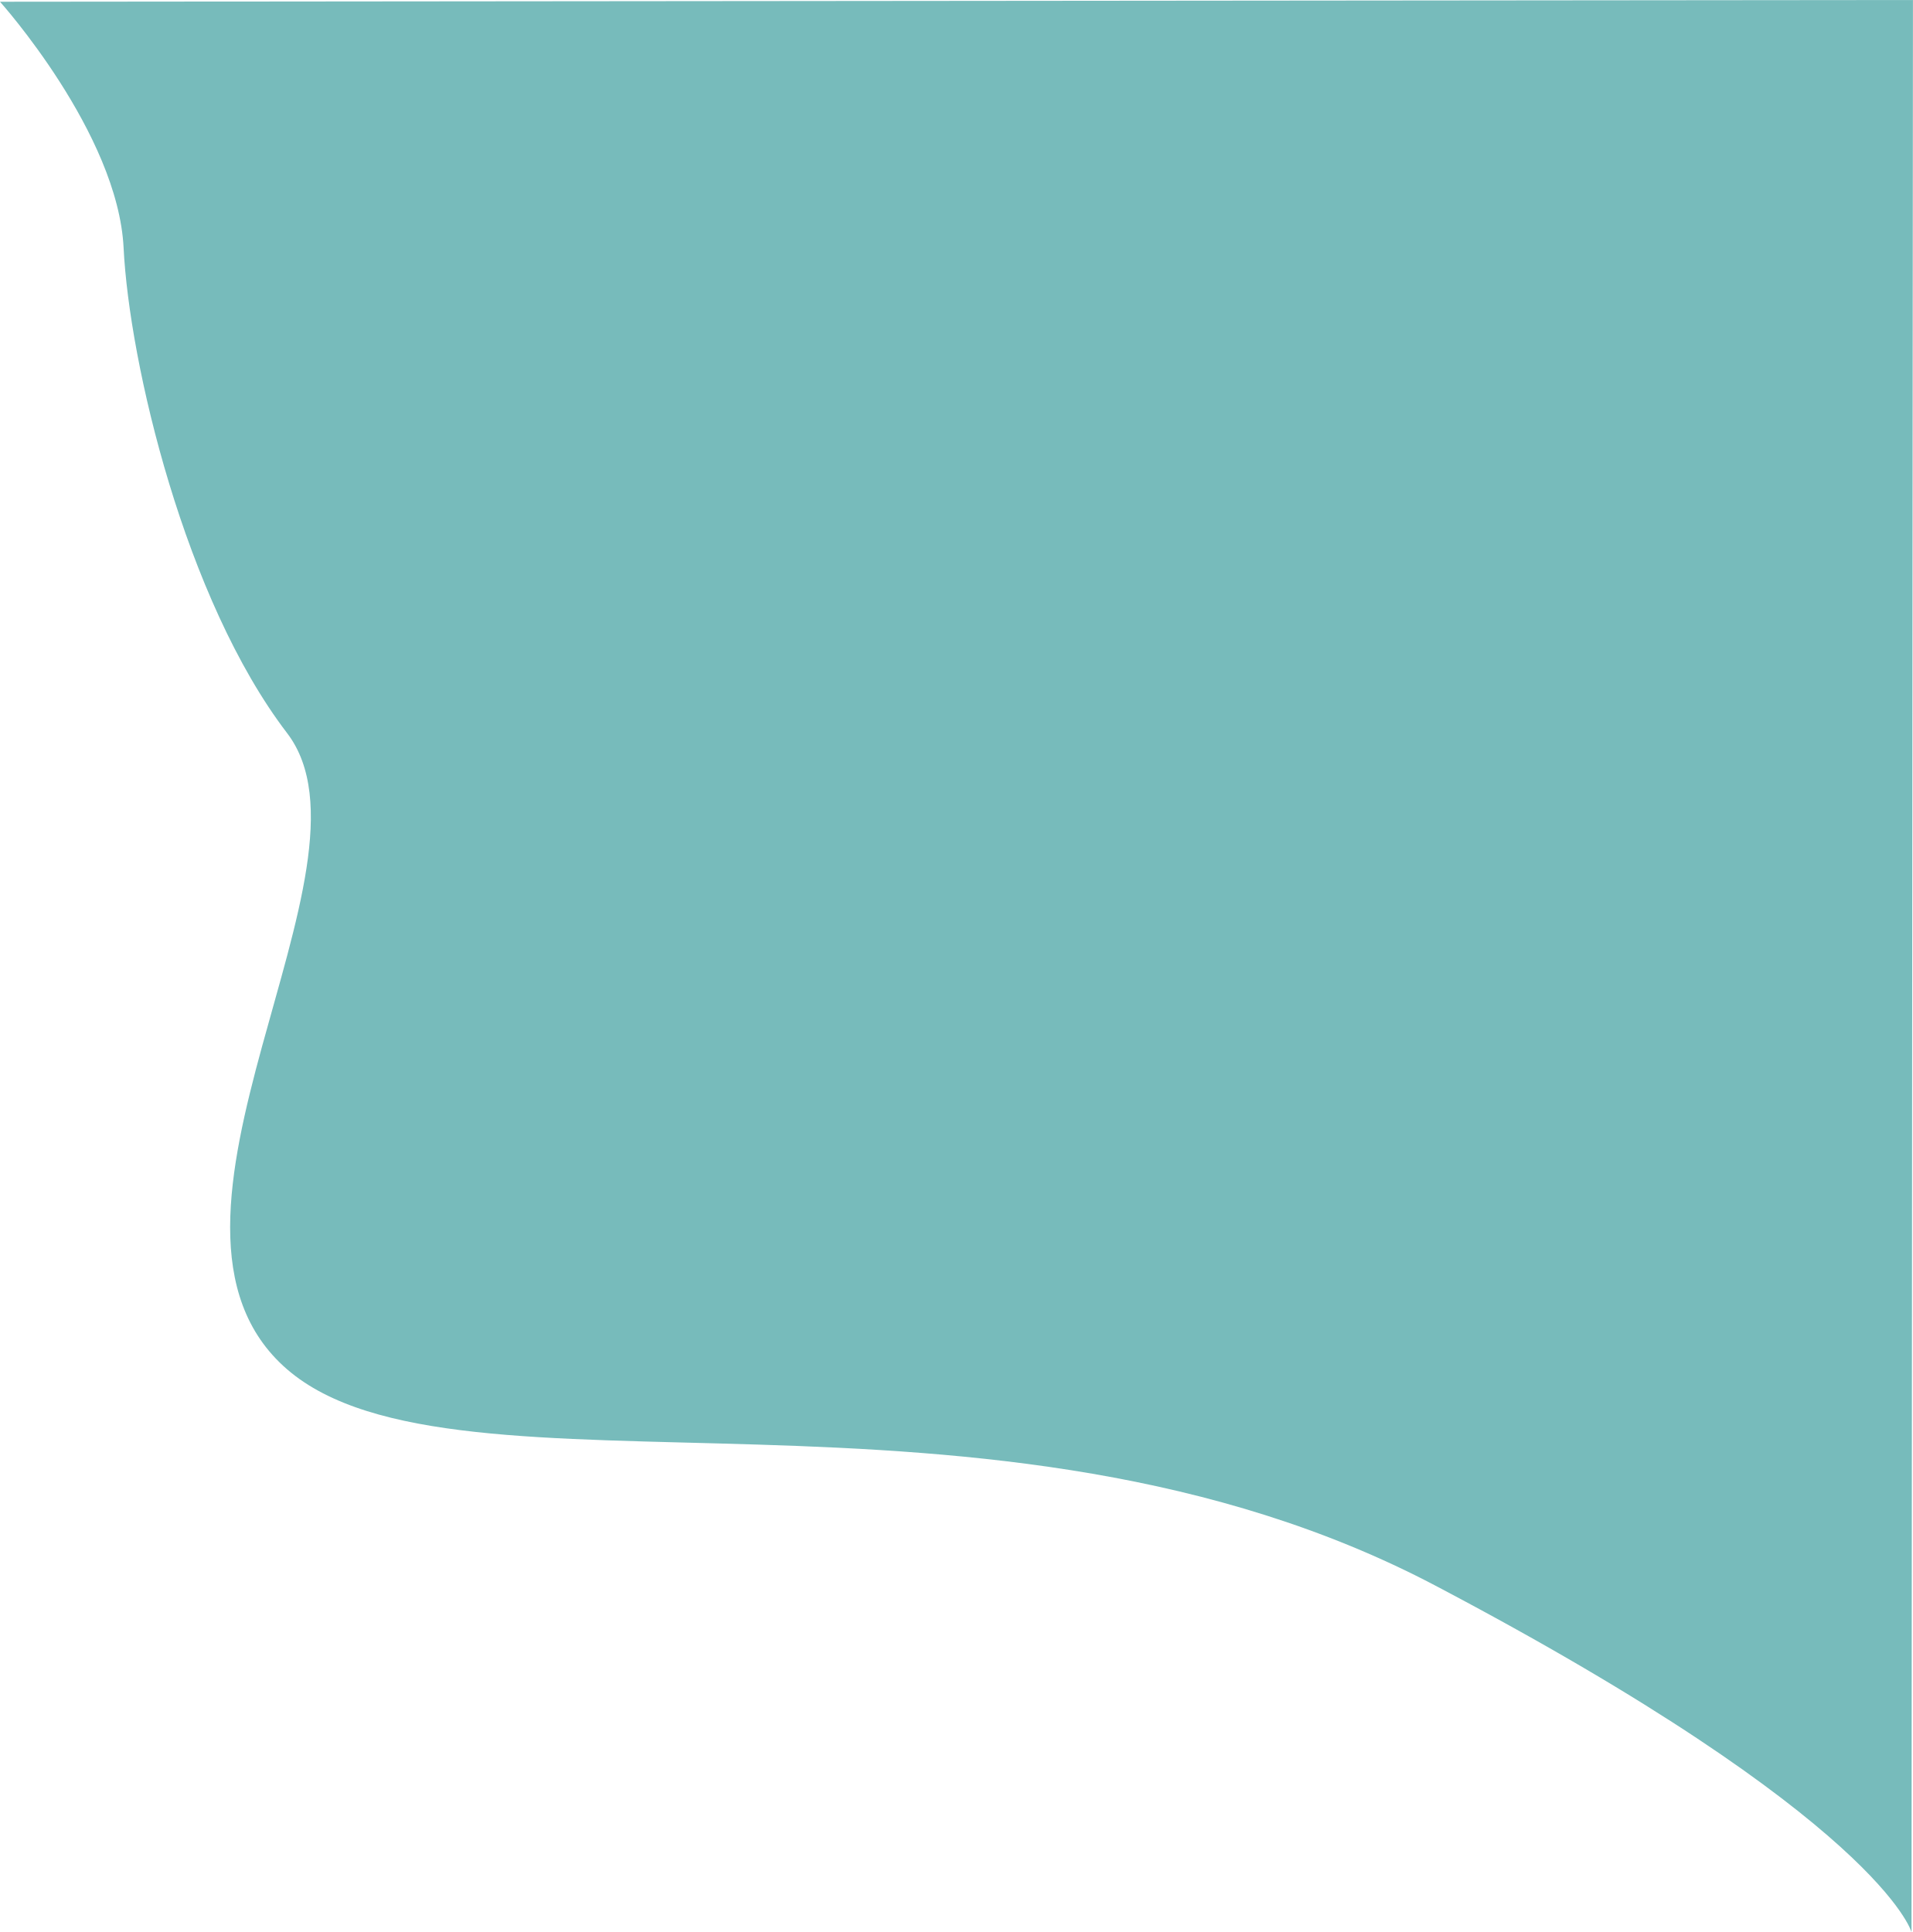
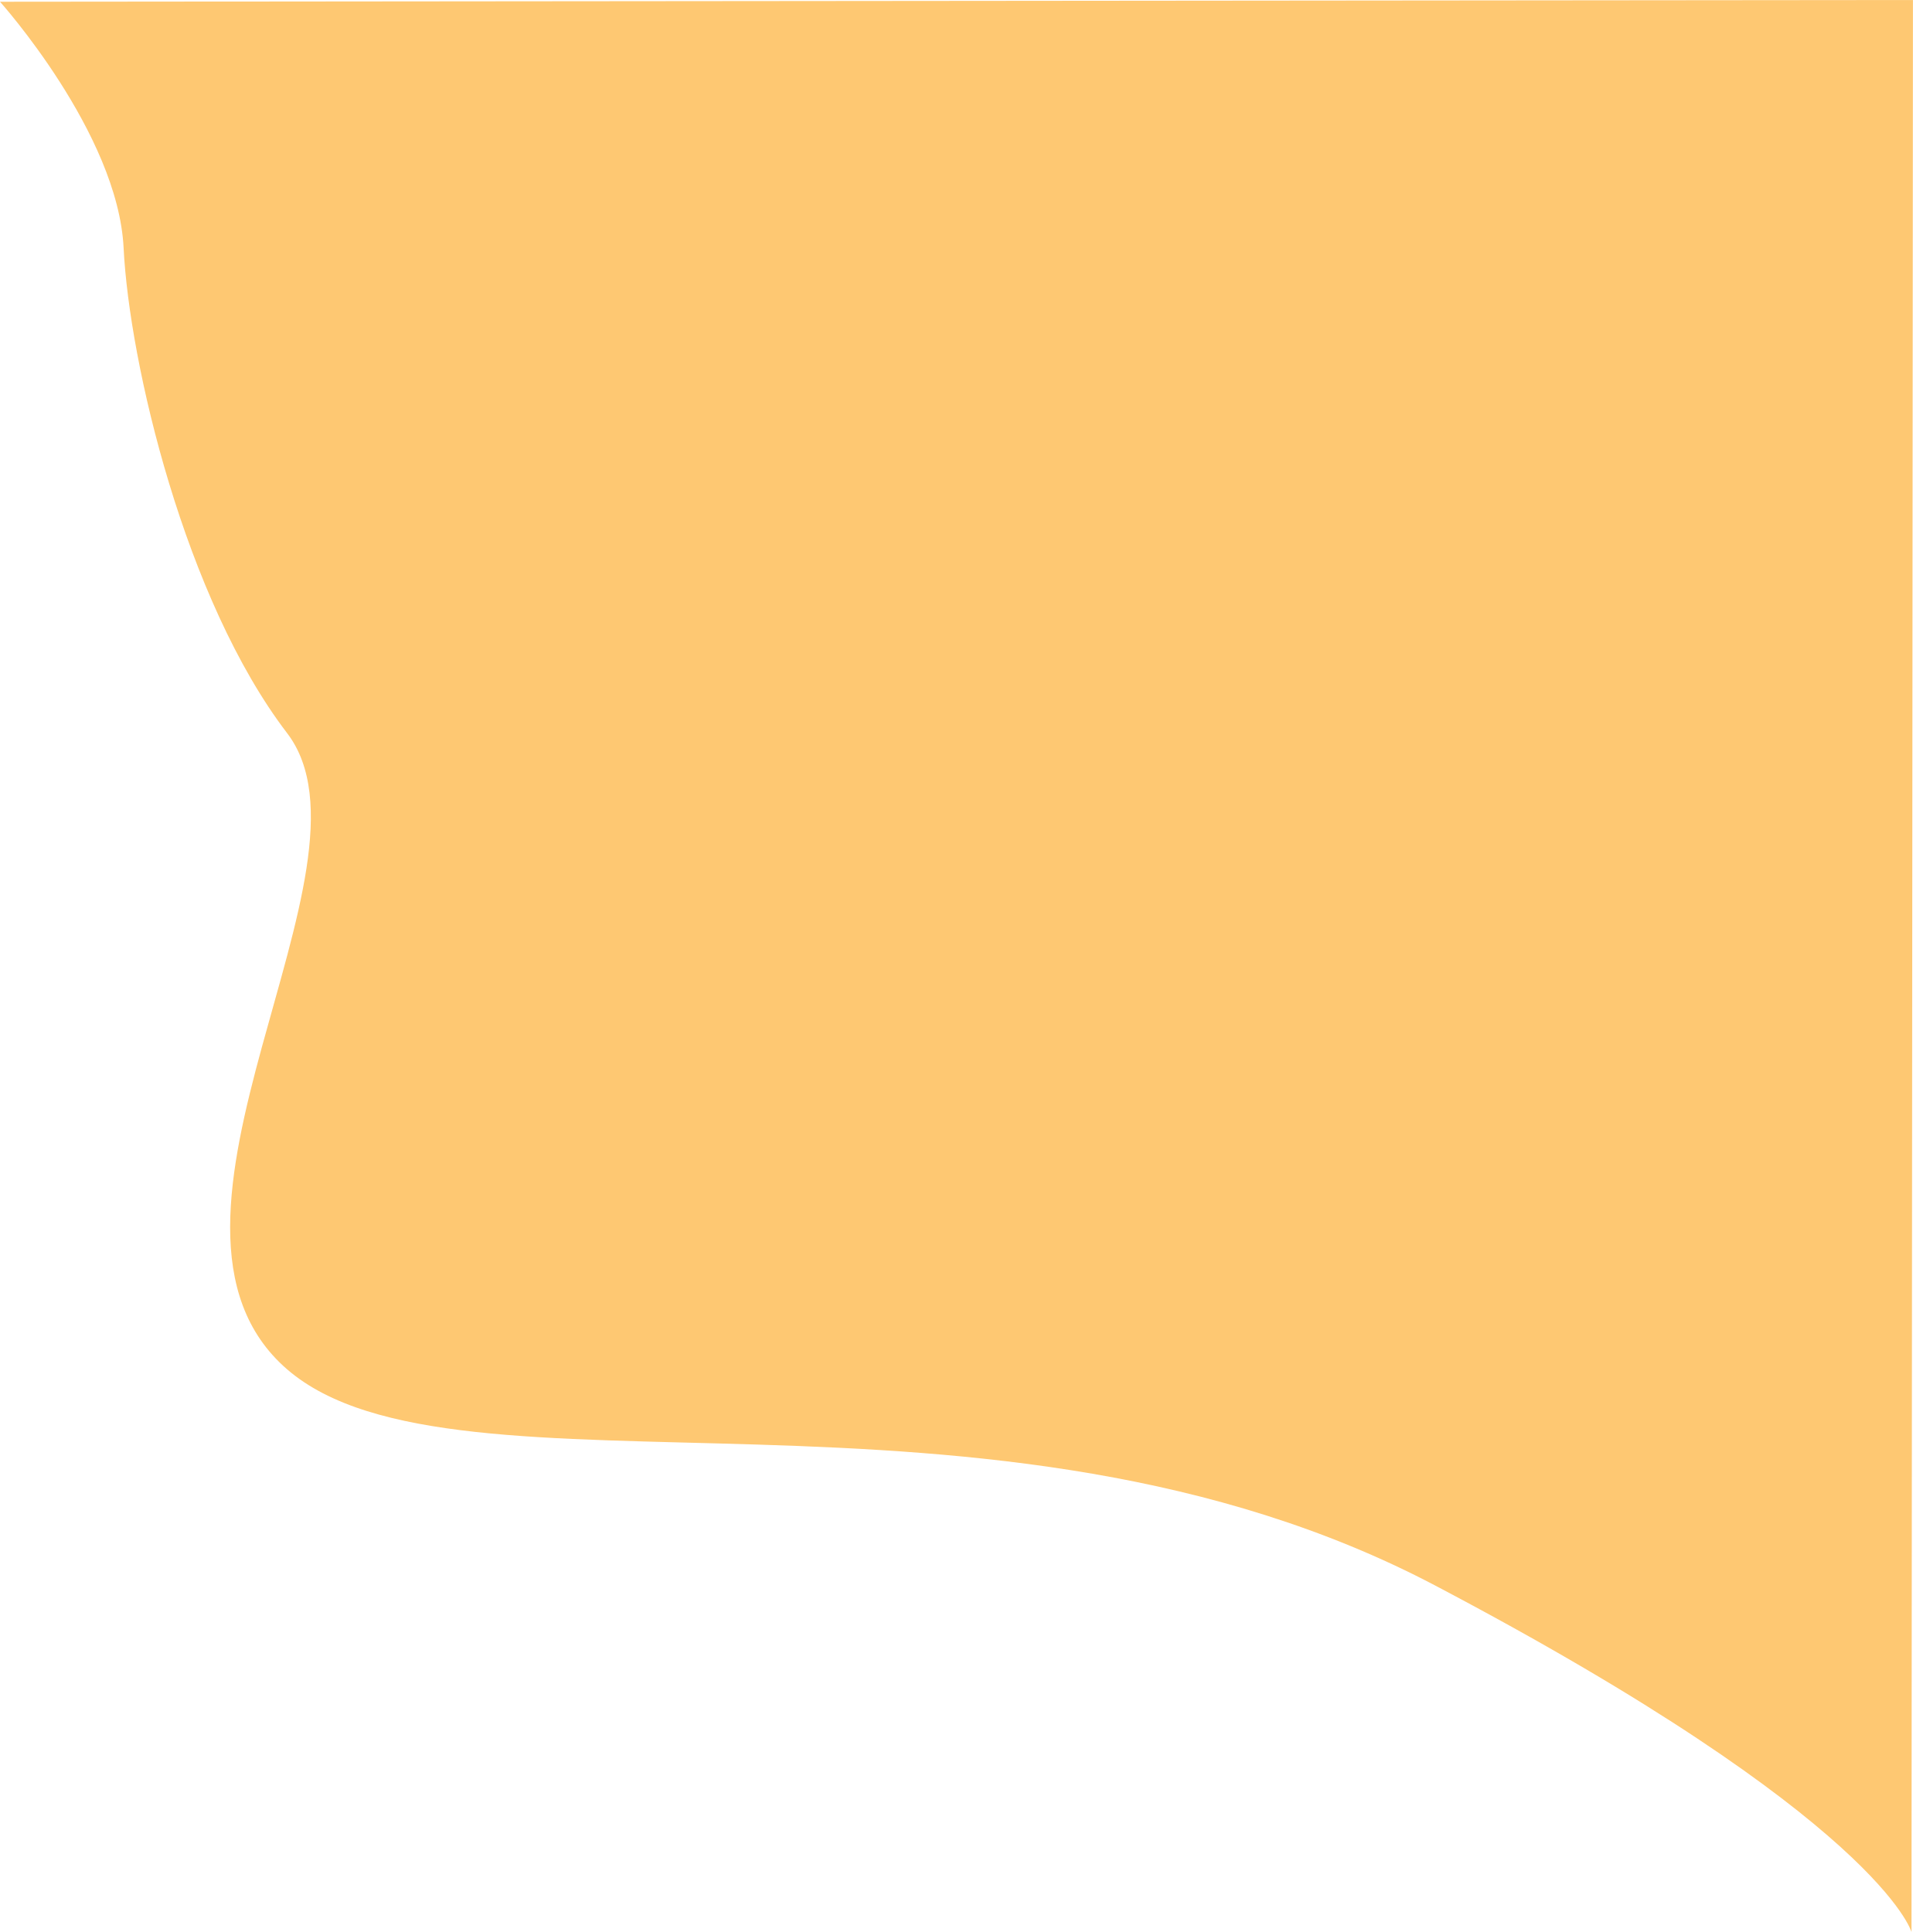
<svg xmlns="http://www.w3.org/2000/svg" width="1162.654" height="1174.429" viewBox="0 0 1162.654 1174.429">
  <defs>
-     <style>.a{fill:#7bb;}</style>
+     <style>.a{fill:#fec872;}</style>
  </defs>
-   <path class="a" d="M17091.619,13438.164s-19.191-68.247-289.3-210.517-595.2-42.606-697.979-131.524,62.147-305.442,0-386.74-95.934-225.139-99.369-294.931-75.126-149.66-75.126-149.66l1162.654-1.057Z" transform="translate(-15929.846 -12263.735)" preserveAspectRatio="xMaxYMin meet" />
+   <path class="a" d="M17091.619,13438.164s-19.191-68.247-289.3-210.517-595.2-42.606-697.979-131.524,62.147-305.442,0-386.74-95.934-225.139-99.369-294.931-75.126-149.66-75.126-149.66l1162.654-1.057Z" transform="translate(-15929.846 -12263.735)" />
</svg>
